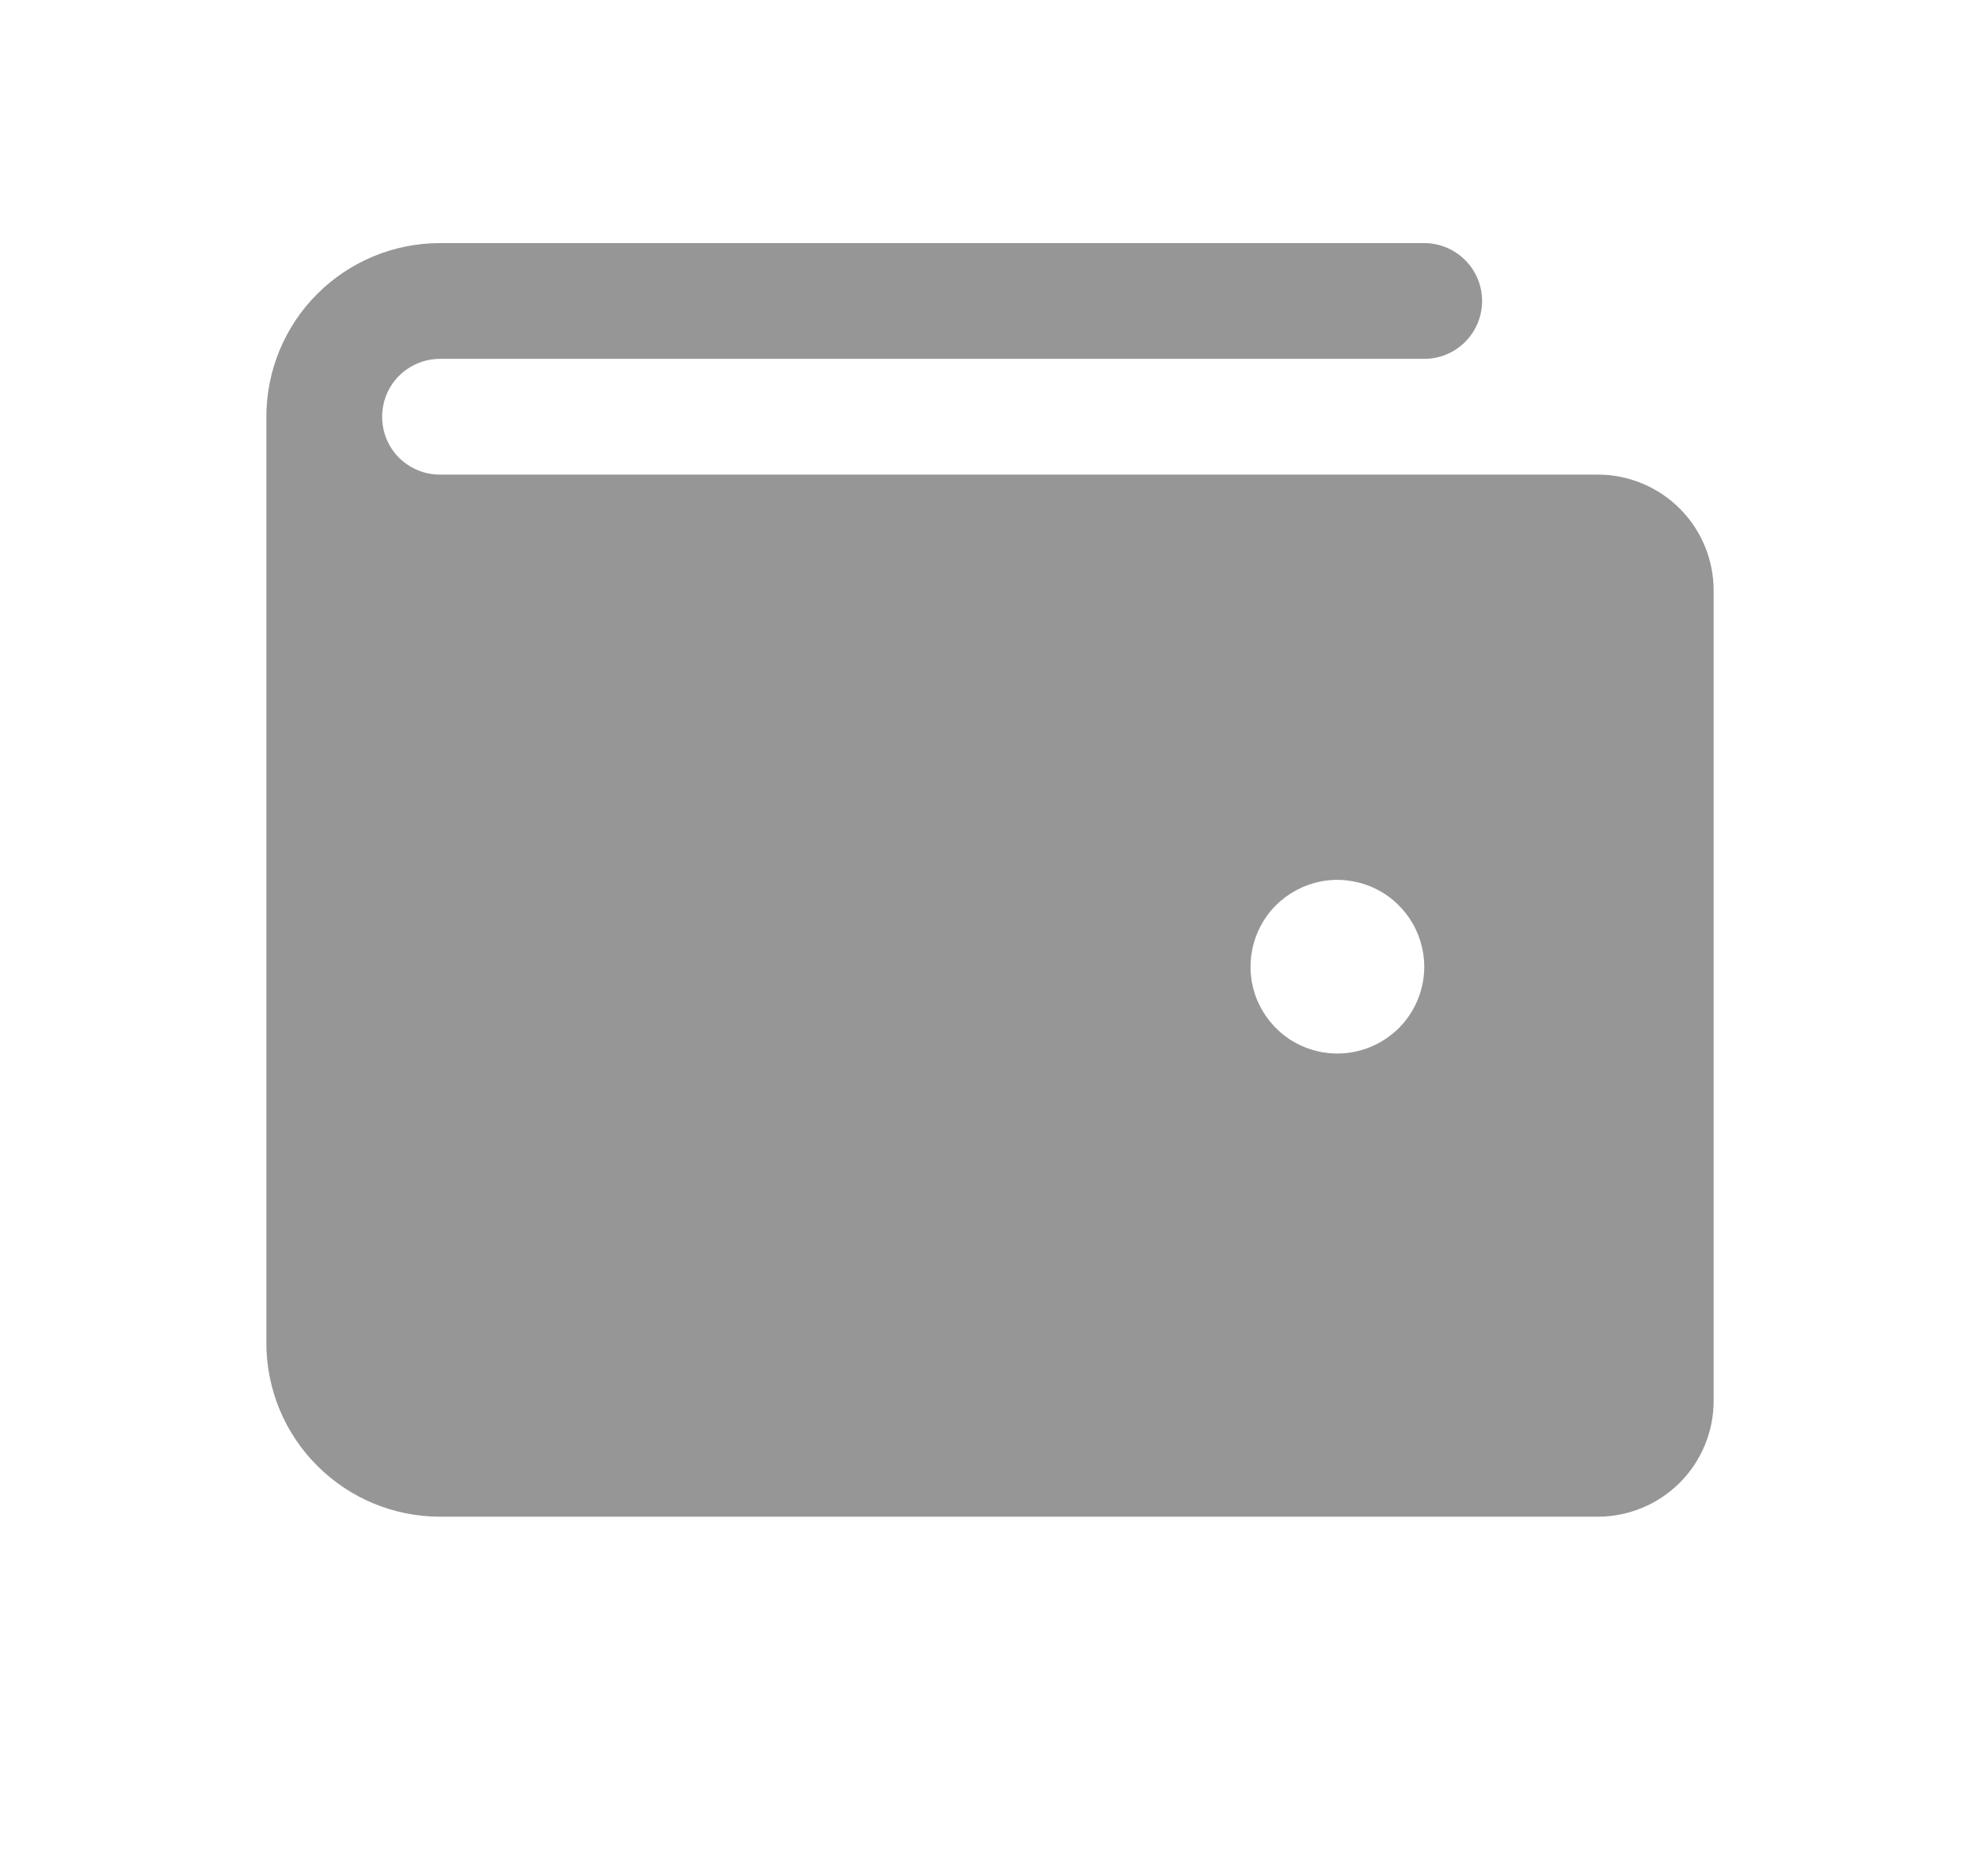
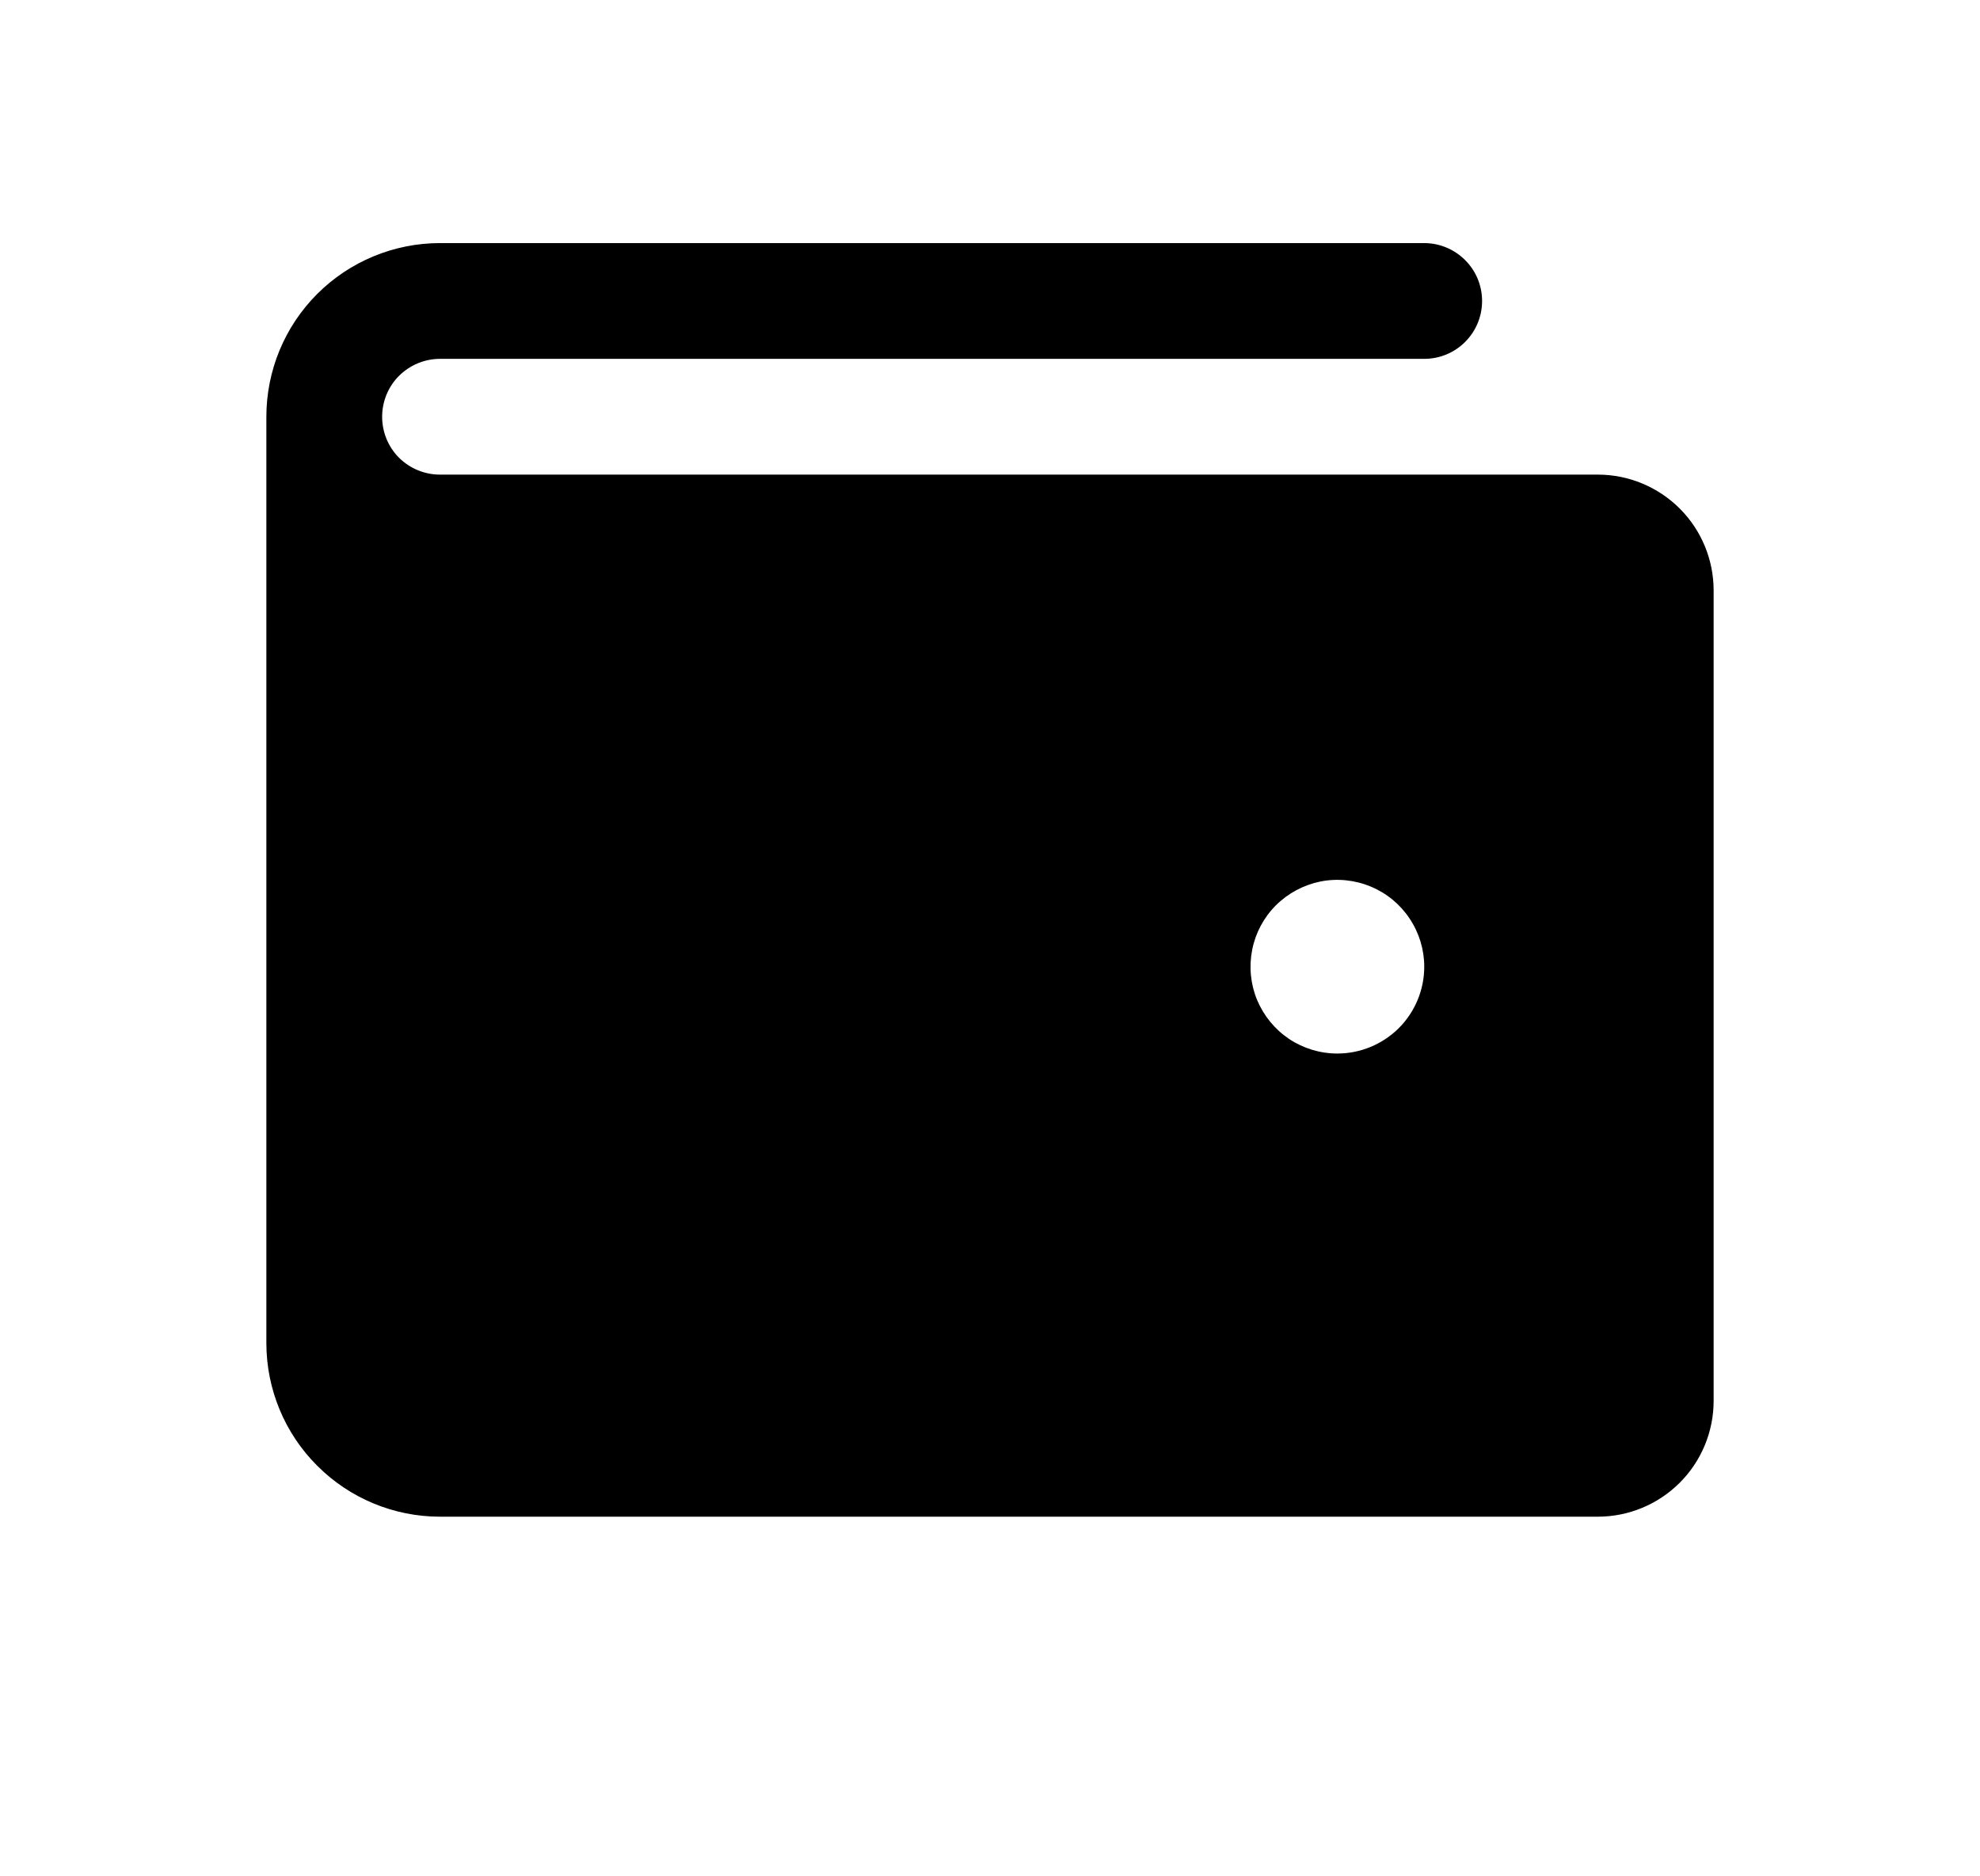
<svg xmlns="http://www.w3.org/2000/svg" viewBox="0 0 19 18" fill="none">
-   <path d="M15.333 4.555H4.222C4.075 4.555 3.934 4.497 3.829 4.393C3.725 4.289 3.667 4.147 3.667 4C3.667 3.853 3.725 3.711 3.829 3.607C3.934 3.503 4.075 3.444 4.222 3.444H13.667C13.814 3.444 13.955 3.386 14.059 3.282C14.164 3.177 14.222 3.036 14.222 2.889C14.222 2.741 14.164 2.6 14.059 2.496C13.955 2.392 13.814 2.333 13.667 2.333H4.222C3.78 2.333 3.356 2.509 3.044 2.821C2.731 3.134 2.556 3.558 2.556 4V12.889C2.556 13.331 2.731 13.755 3.044 14.067C3.356 14.38 3.78 14.556 4.222 14.556H15.333C15.628 14.556 15.911 14.438 16.119 14.23C16.327 14.022 16.444 13.739 16.444 13.444V5.667C16.444 5.372 16.327 5.089 16.119 4.881C15.911 4.673 15.628 4.555 15.333 4.555ZM12.833 10.111C12.668 10.111 12.507 10.062 12.37 9.971C12.233 9.879 12.127 9.749 12.063 9.597C12 9.444 11.984 9.277 12.016 9.115C12.048 8.953 12.127 8.805 12.244 8.688C12.361 8.572 12.509 8.493 12.671 8.46C12.832 8.428 13 8.445 13.152 8.508C13.305 8.571 13.435 8.678 13.526 8.815C13.618 8.952 13.667 9.113 13.667 9.278C13.667 9.499 13.579 9.711 13.423 9.867C13.266 10.023 13.054 10.111 12.833 10.111Z" fill="#969696" />
+   <path d="M15.333 4.555H4.222C4.075 4.555 3.934 4.497 3.829 4.393C3.725 4.289 3.667 4.147 3.667 4C3.667 3.853 3.725 3.711 3.829 3.607C3.934 3.503 4.075 3.444 4.222 3.444H13.667C13.814 3.444 13.955 3.386 14.059 3.282C14.164 3.177 14.222 3.036 14.222 2.889C14.222 2.741 14.164 2.6 14.059 2.496C13.955 2.392 13.814 2.333 13.667 2.333H4.222C3.78 2.333 3.356 2.509 3.044 2.821C2.731 3.134 2.556 3.558 2.556 4V12.889C2.556 13.331 2.731 13.755 3.044 14.067C3.356 14.38 3.78 14.556 4.222 14.556H15.333C15.628 14.556 15.911 14.438 16.119 14.23C16.327 14.022 16.444 13.739 16.444 13.444V5.667C16.444 5.372 16.327 5.089 16.119 4.881C15.911 4.673 15.628 4.555 15.333 4.555ZM12.833 10.111C12.668 10.111 12.507 10.062 12.37 9.971C12.233 9.879 12.127 9.749 12.063 9.597C12 9.444 11.984 9.277 12.016 9.115C12.048 8.953 12.127 8.805 12.244 8.688C12.361 8.572 12.509 8.493 12.671 8.46C12.832 8.428 13 8.445 13.152 8.508C13.305 8.571 13.435 8.678 13.526 8.815C13.618 8.952 13.667 9.113 13.667 9.278C13.667 9.499 13.579 9.711 13.423 9.867C13.266 10.023 13.054 10.111 12.833 10.111Z" fill="currentColor" />
</svg>
